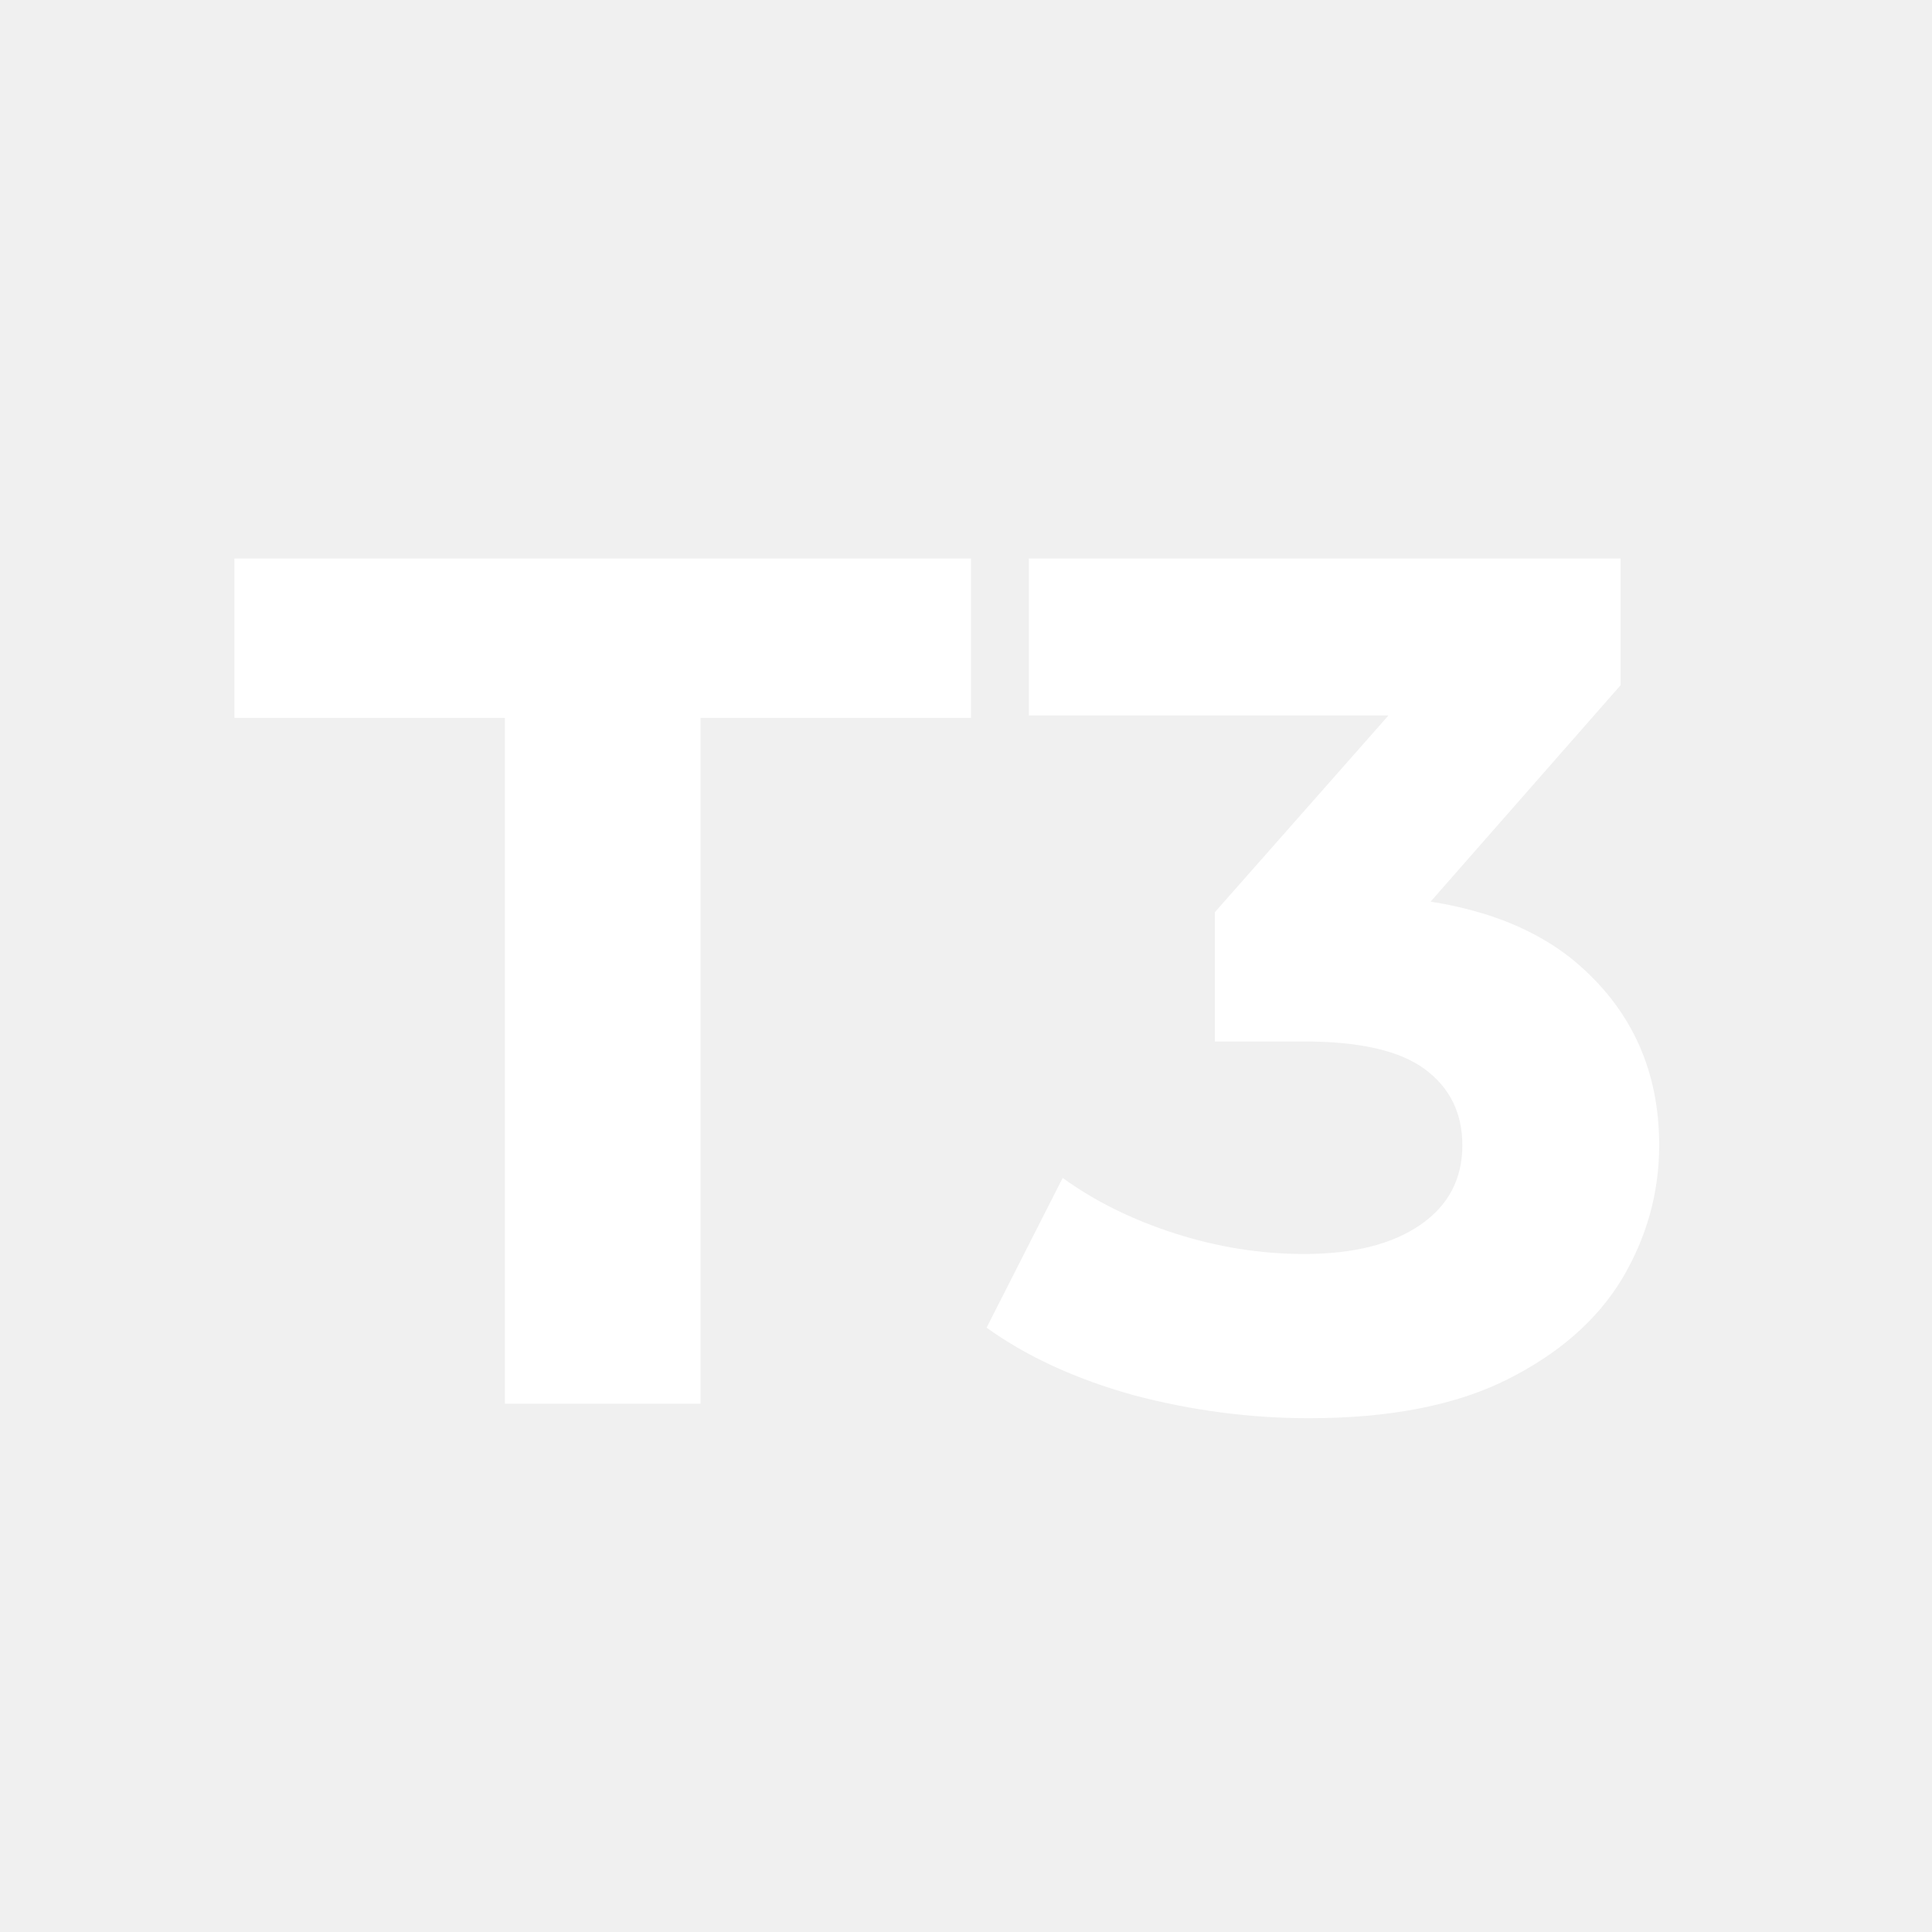
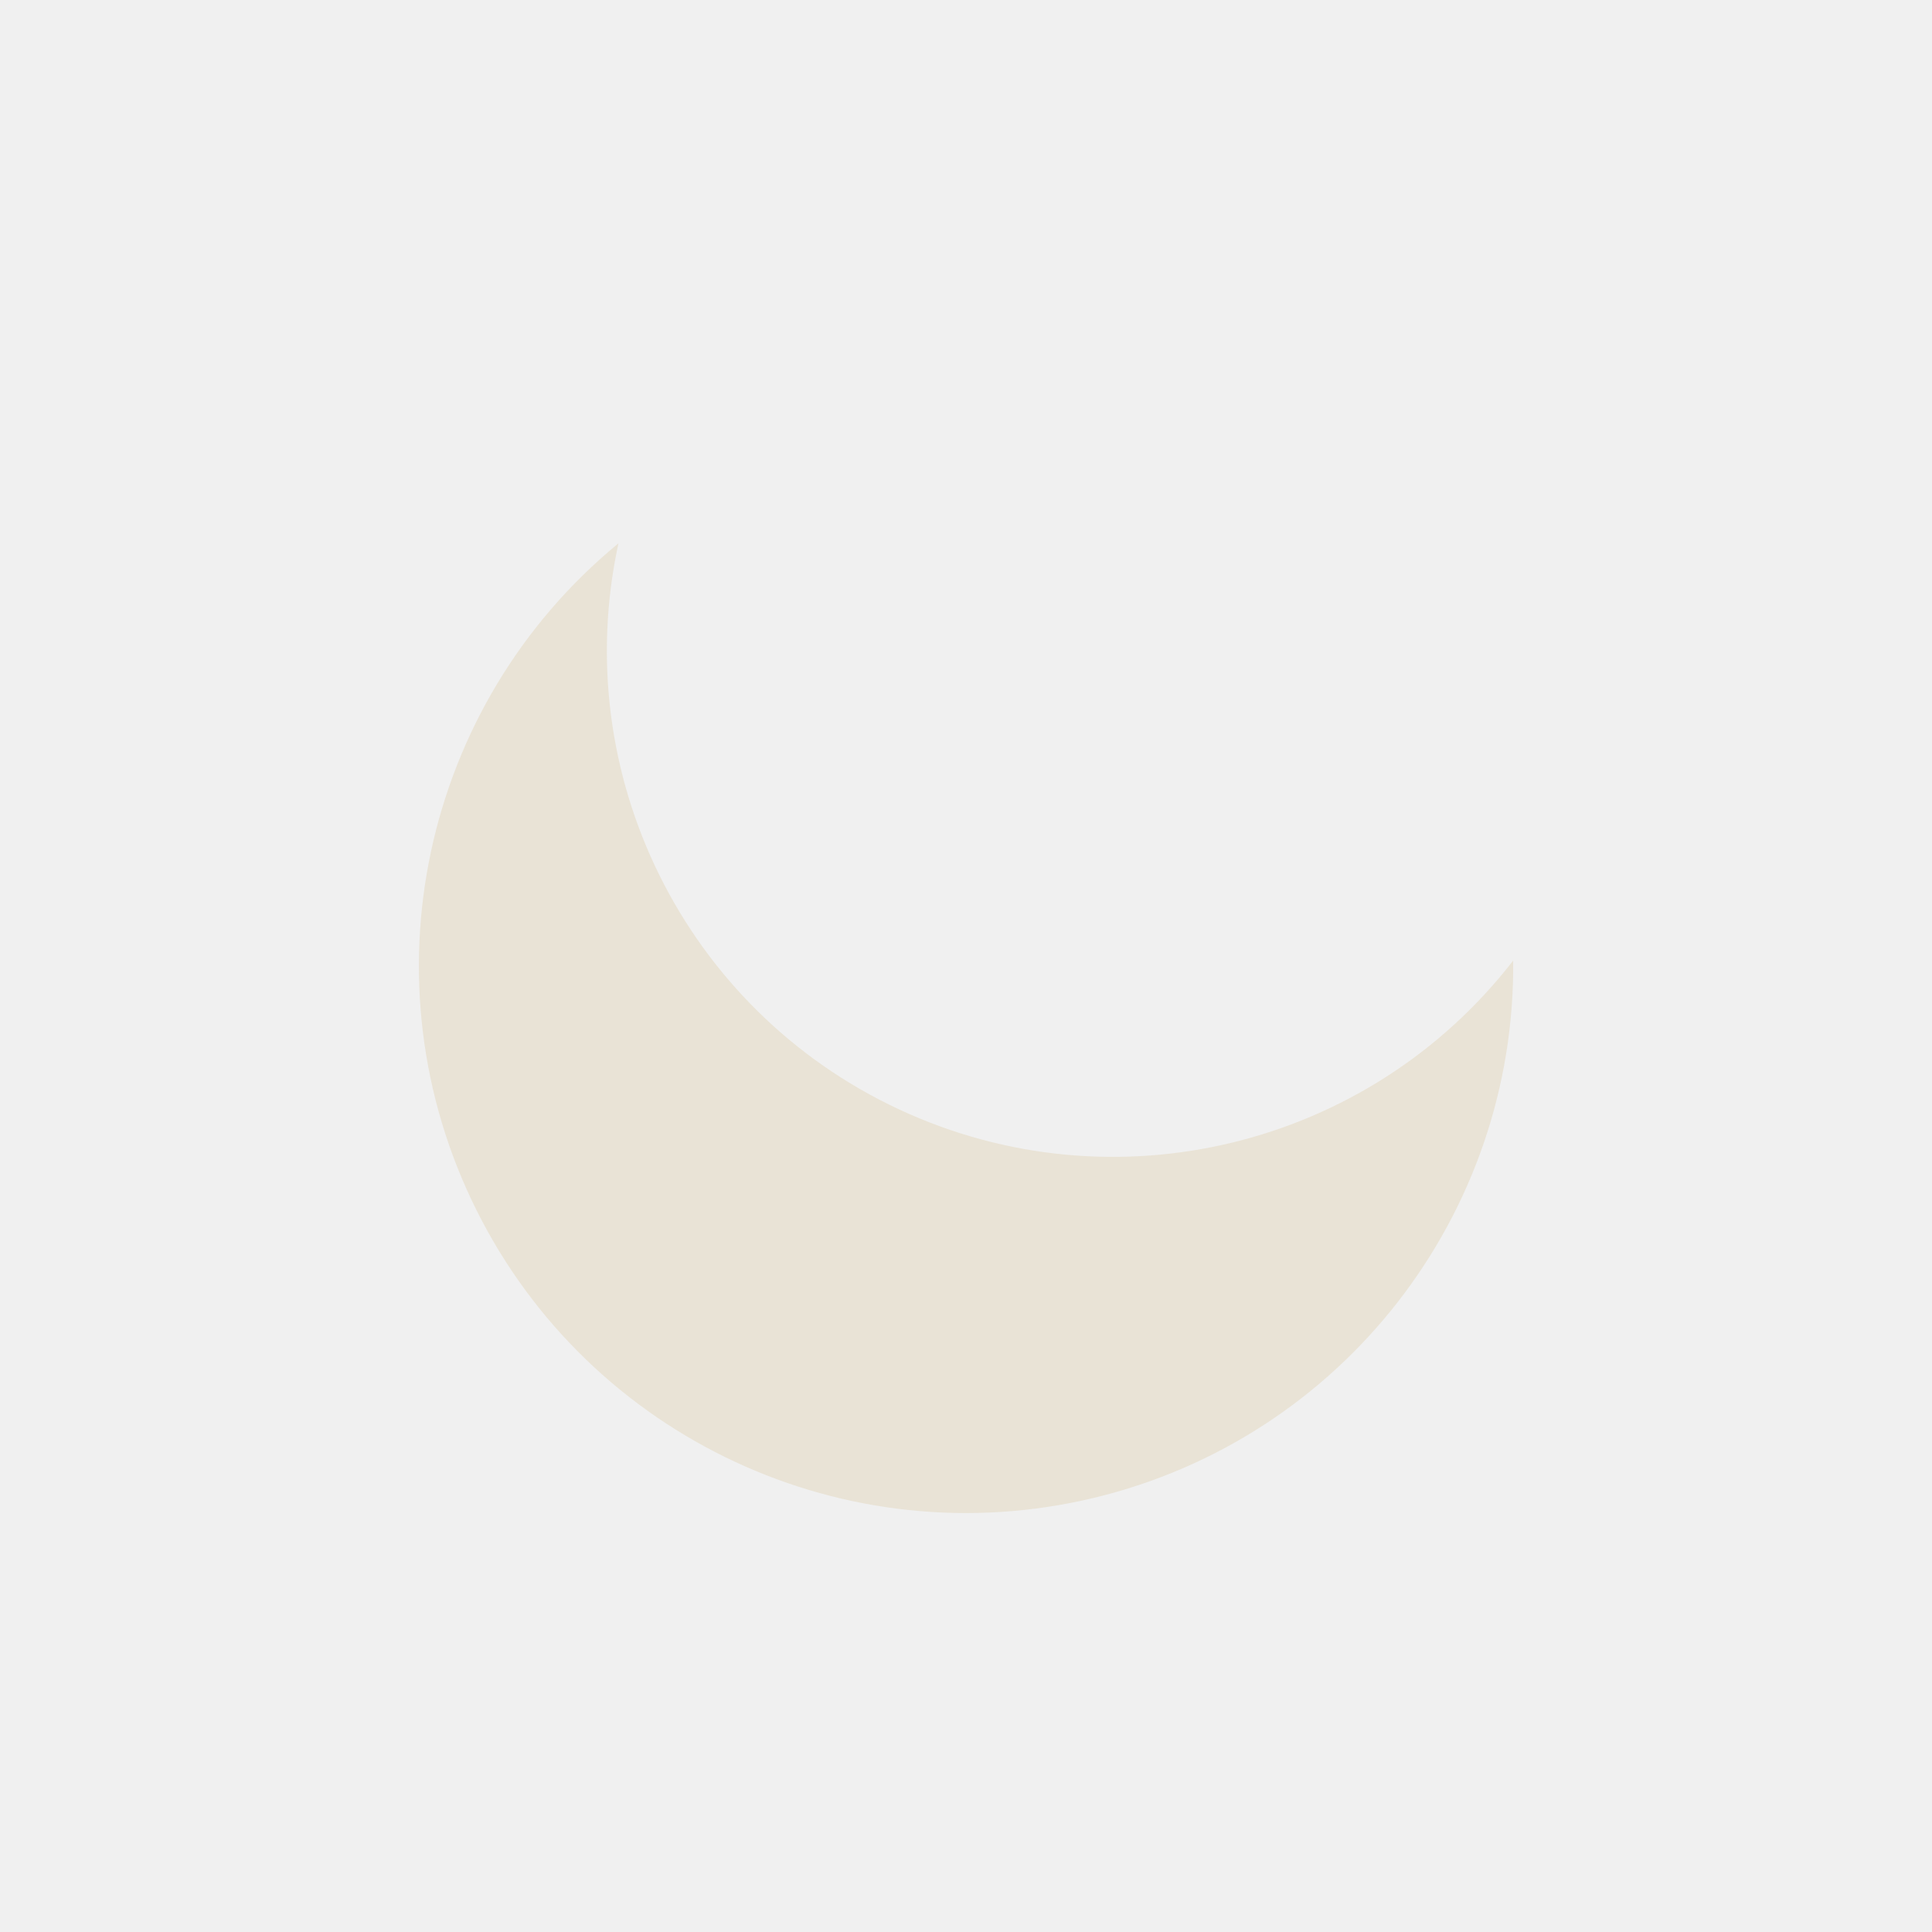
<svg xmlns="http://www.w3.org/2000/svg" width="128" height="128" viewBox="0 0 128 128" fill="none">
-   <path d="M33.451 93V47.56H15.531V37H64.331V47.56H46.411V93H33.451ZM86.725 93.96C82.832 93.96 78.965 93.453 75.125 92.44C71.285 91.373 68.032 89.88 65.365 87.96L70.405 78.04C72.539 79.587 75.019 80.813 77.845 81.72C80.672 82.627 83.525 83.08 86.405 83.08C89.659 83.08 92.219 82.44 94.085 81.16C95.952 79.88 96.885 78.12 96.885 75.88C96.885 73.747 96.059 72.067 94.405 70.84C92.752 69.613 90.085 69 86.405 69H80.485V60.44L96.085 42.76L97.525 47.4H68.165V37H107.365V45.4L91.845 63.08L85.285 59.32H89.045C95.925 59.32 101.125 60.867 104.645 63.96C108.165 67.053 109.925 71.027 109.925 75.88C109.925 79.027 109.099 81.987 107.445 84.76C105.792 87.48 103.259 89.693 99.845 91.4C96.432 93.107 92.059 93.96 86.725 93.96Z" fill="white" />
+   <g transform="rotate(-20 64 64)">
+     <path d="M51.94 29.81 A36.25 36.25 0 1 0 98.19 76.06 A33.53 33.53 0 0 1 51.94 29.81 Z" fill="#e9e3d6" />
+   </g>
</svg>
